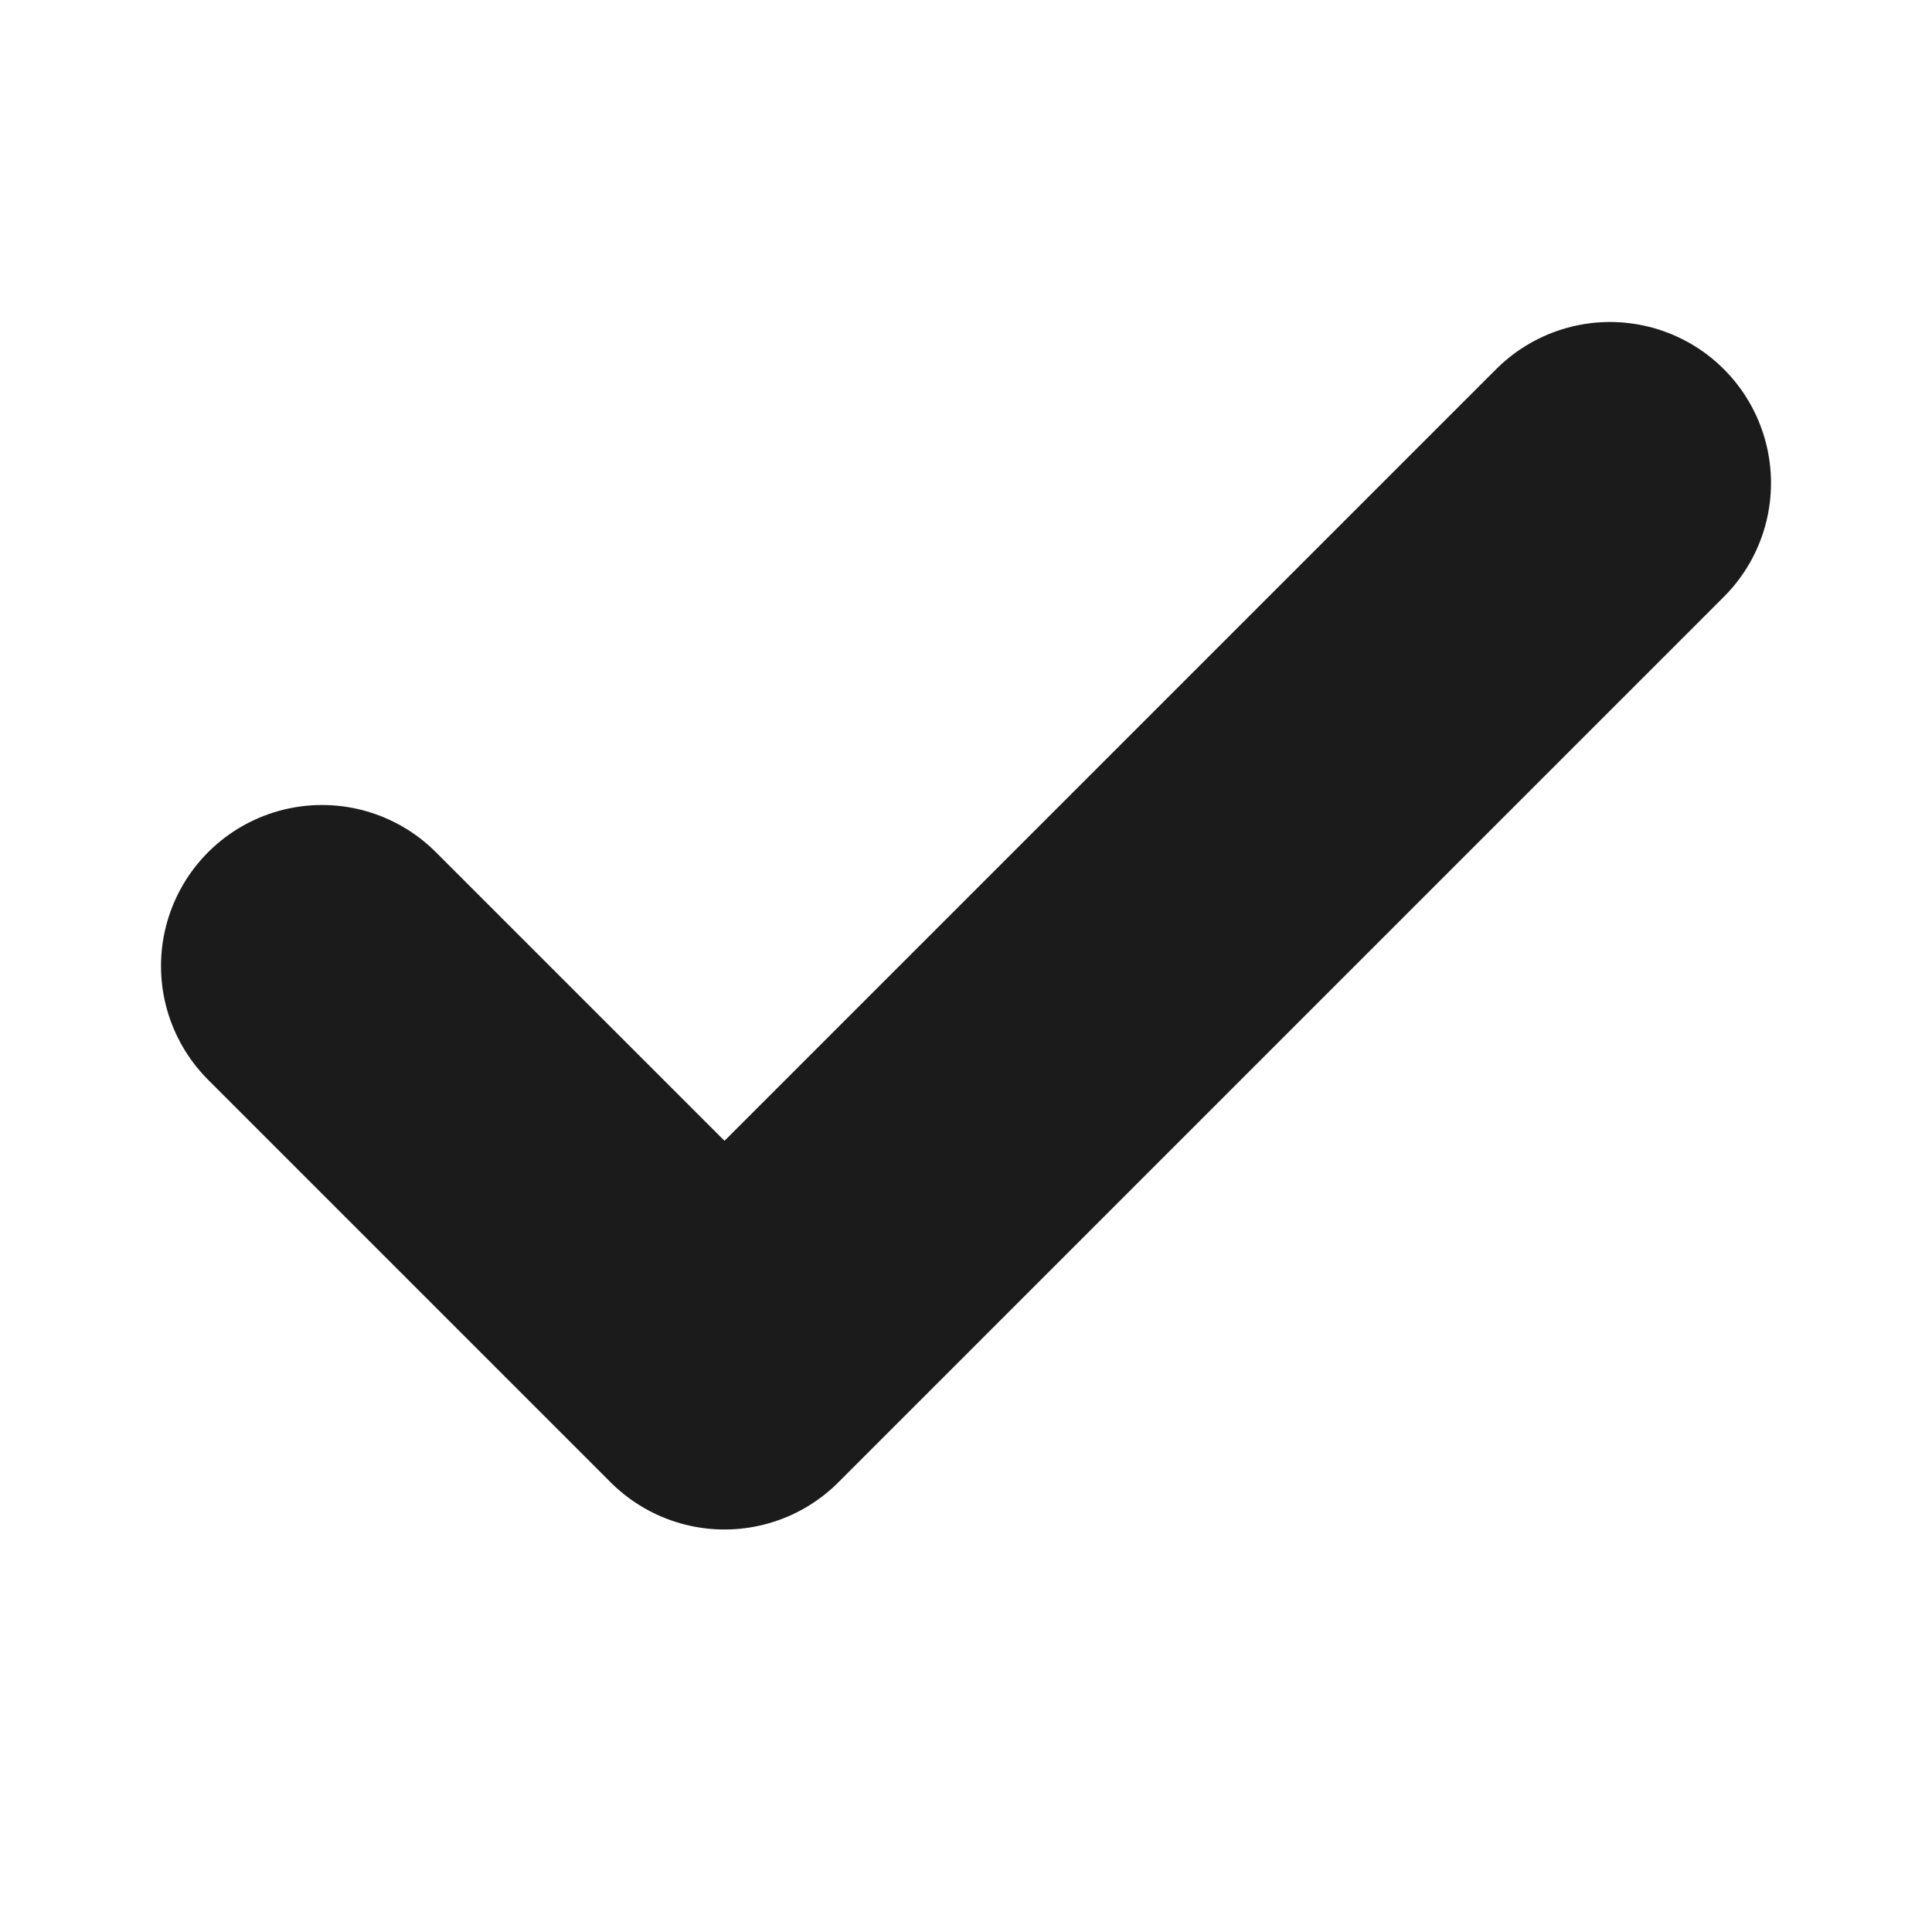
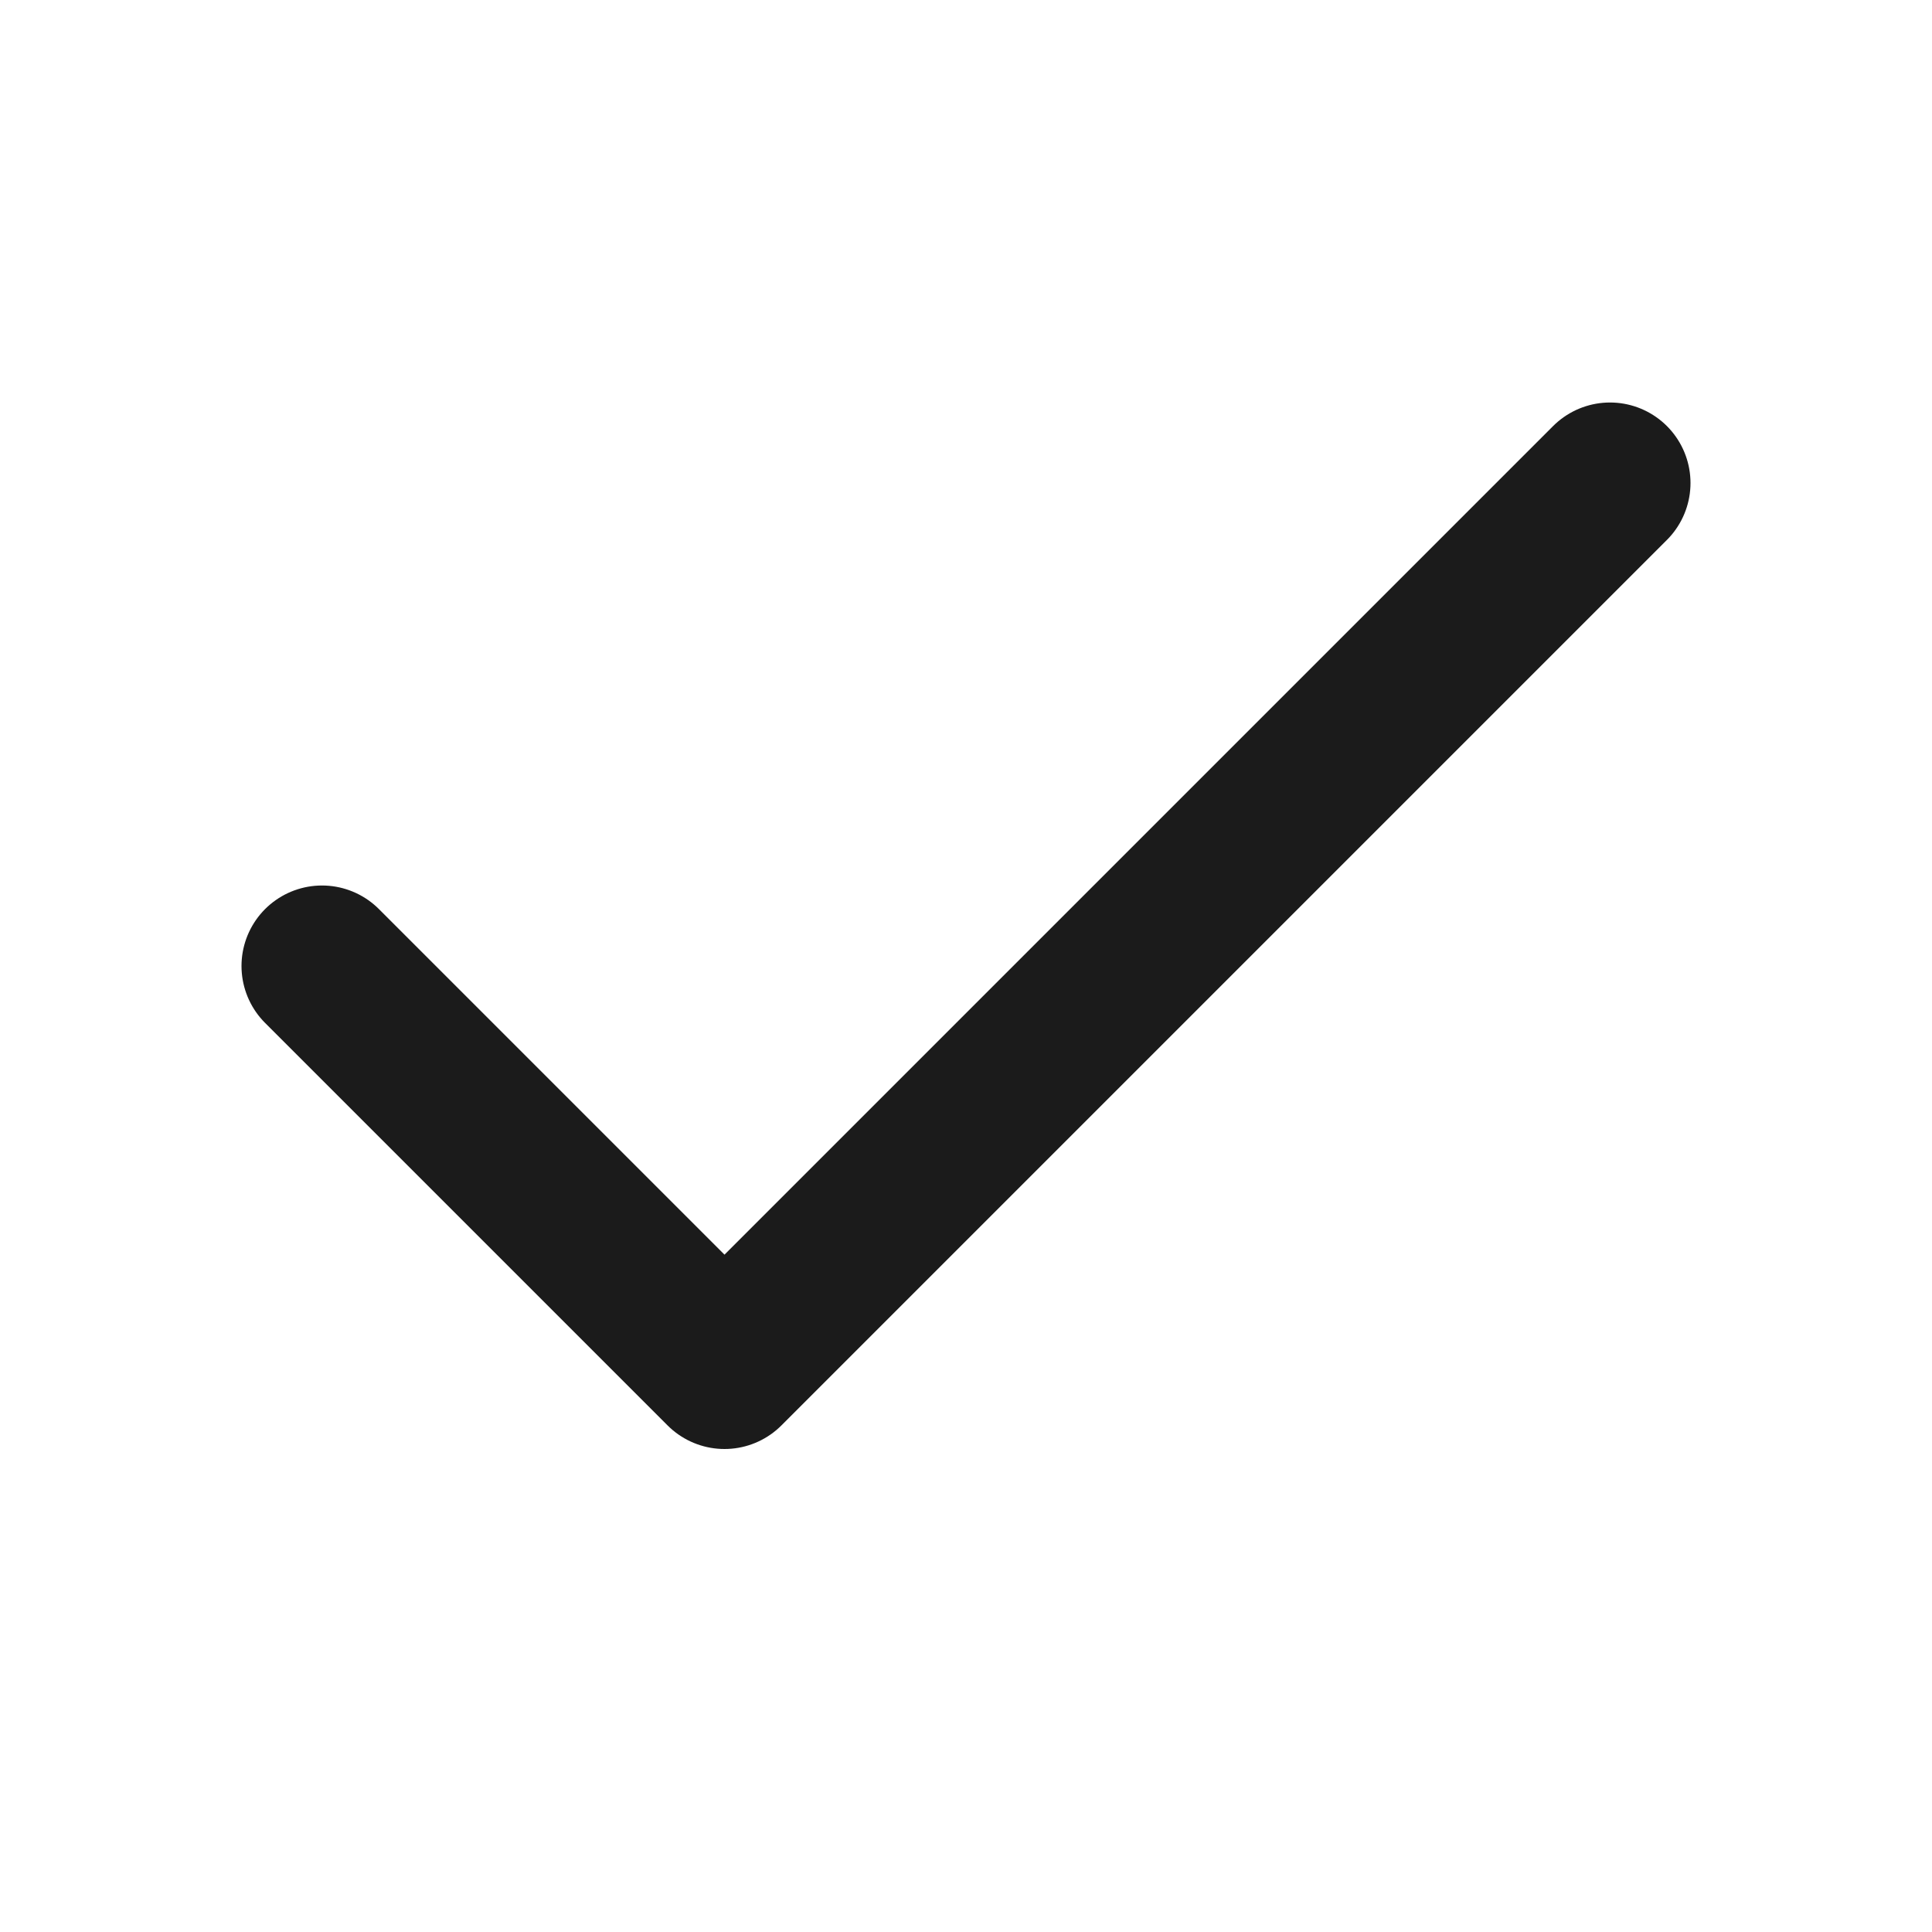
- <svg xmlns="http://www.w3.org/2000/svg" width="8" height="8" viewBox="0 0 24 24" fill="none" stroke="#1B1B1B" stroke-width="4" stroke-linecap="round" stroke-linejoin="round">
+ <svg xmlns="http://www.w3.org/2000/svg" width="24" height="24" viewBox="0 0 24 24" fill="none" stroke="#1B1B1B" stroke-width="2" stroke-linecap="round" stroke-linejoin="round">
  <polyline points="20 6 9 17 4 12" />
</svg>
